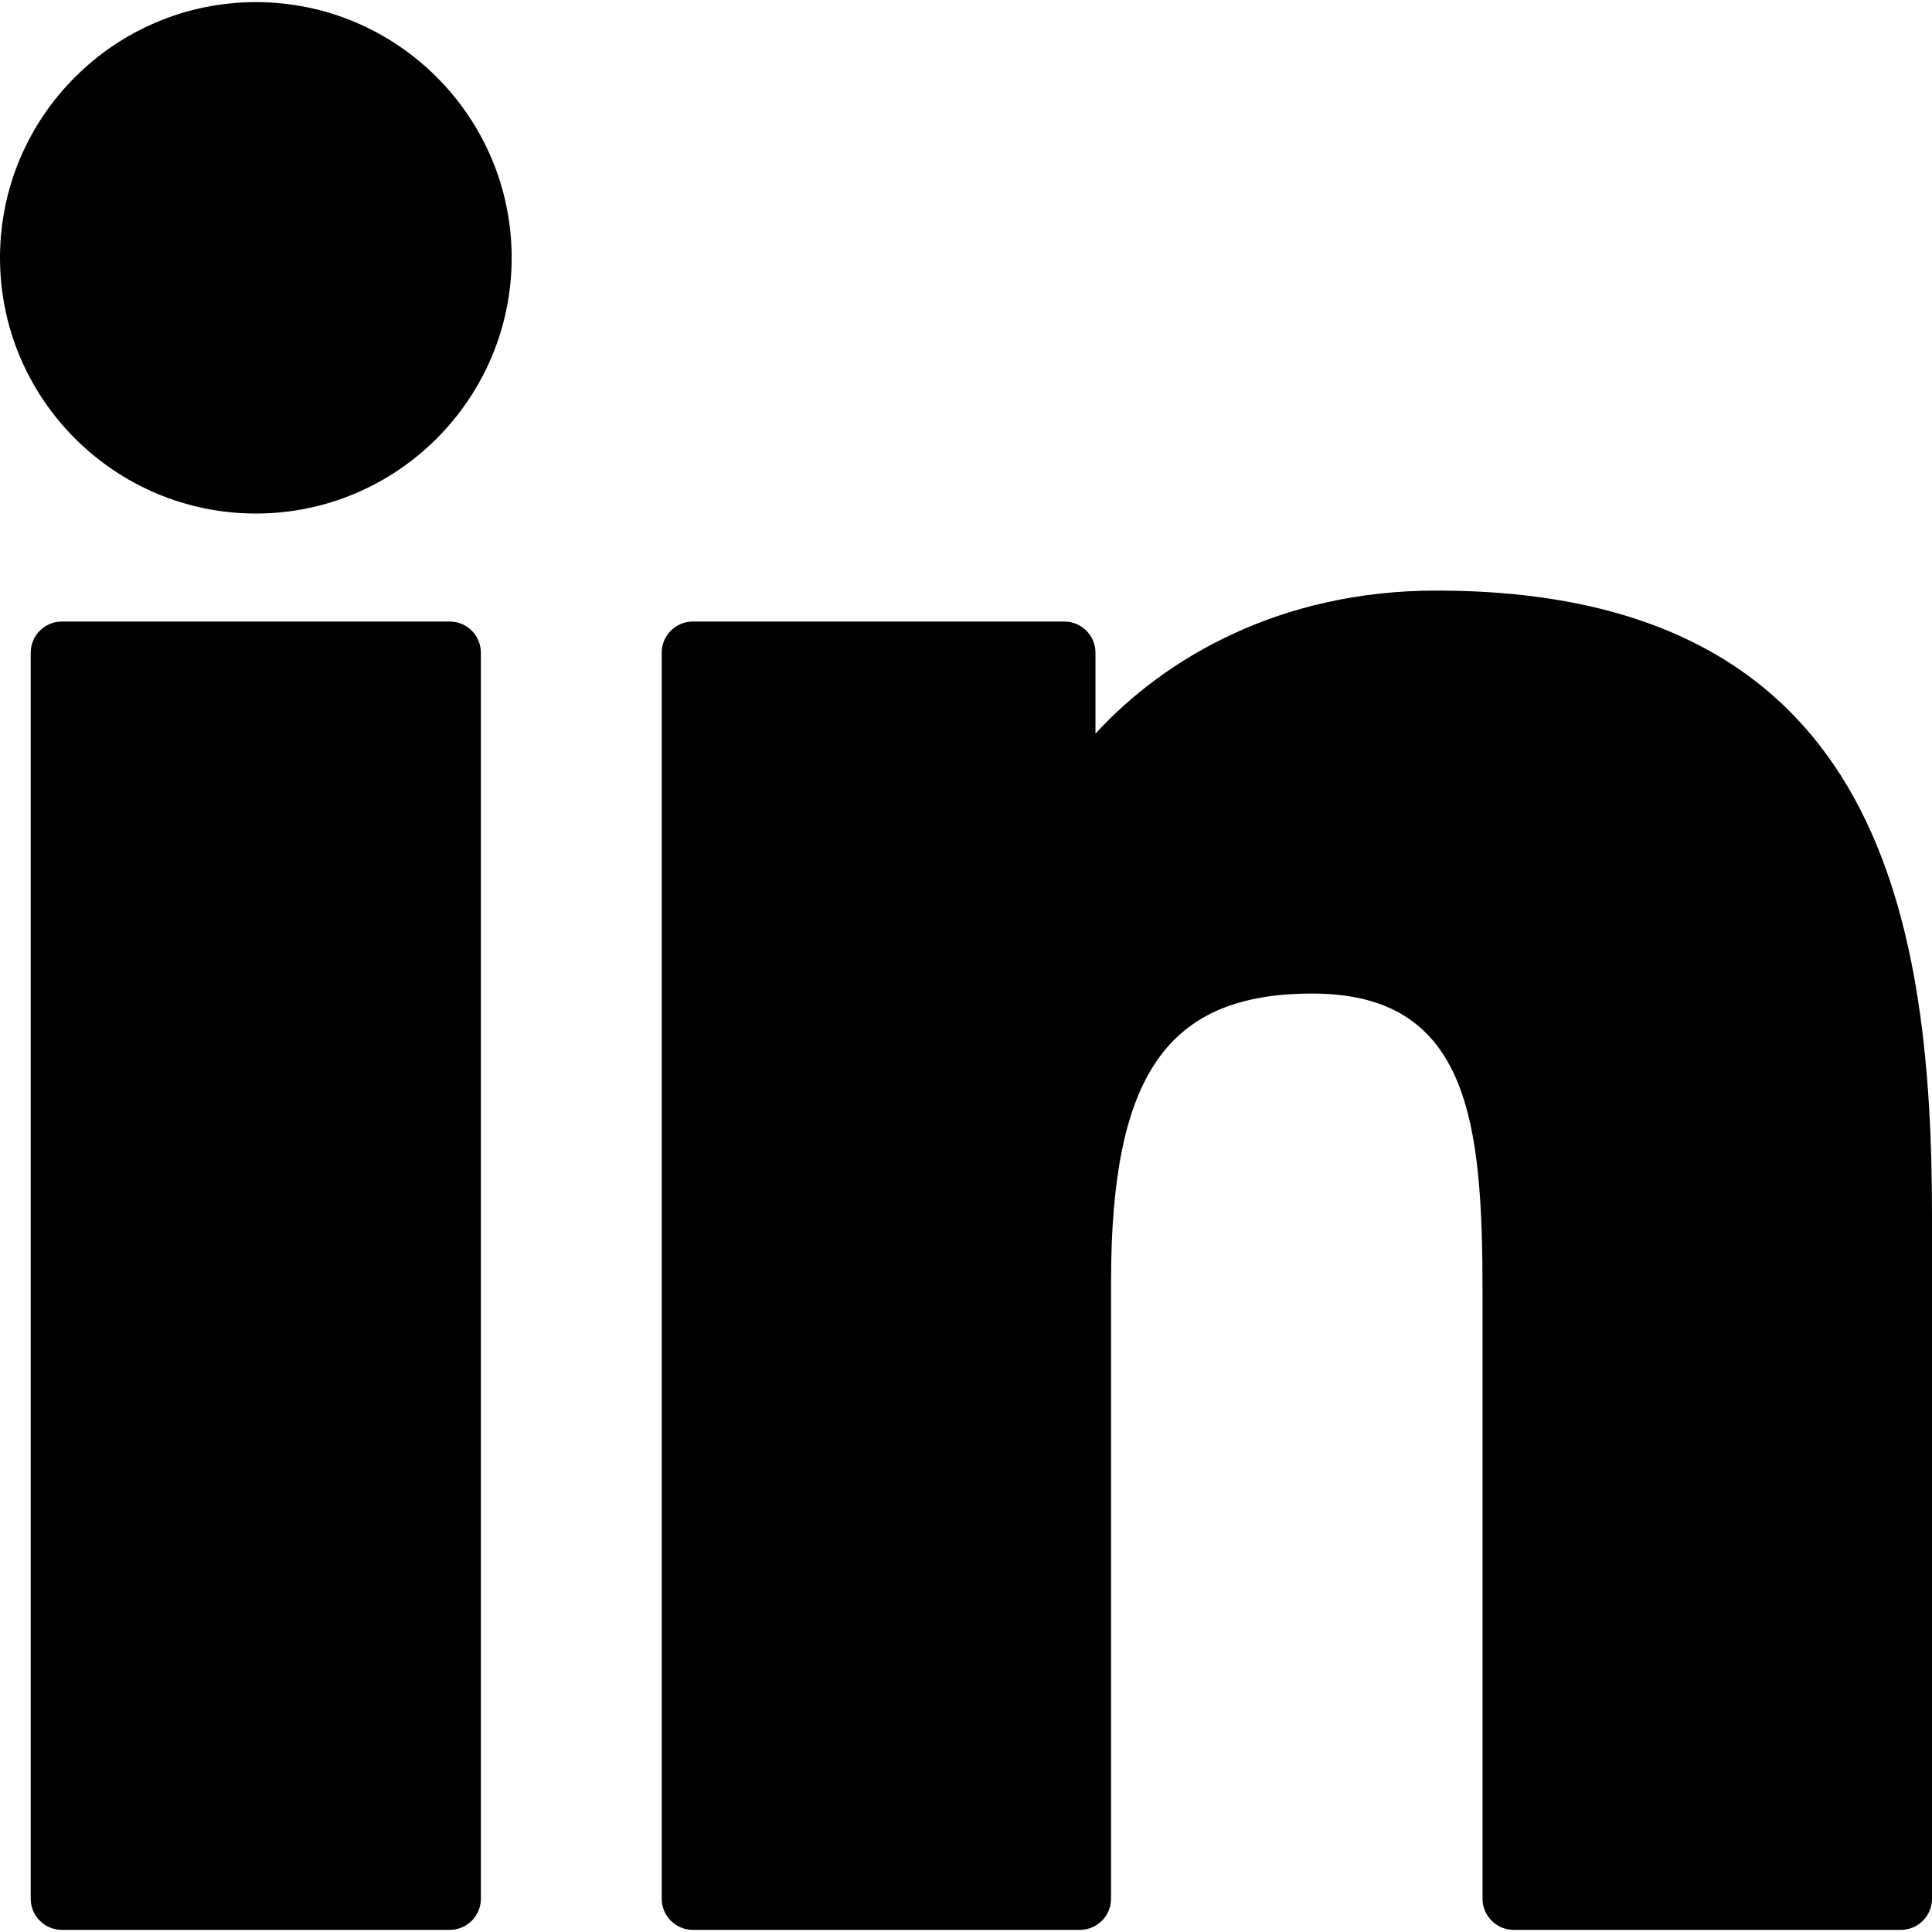
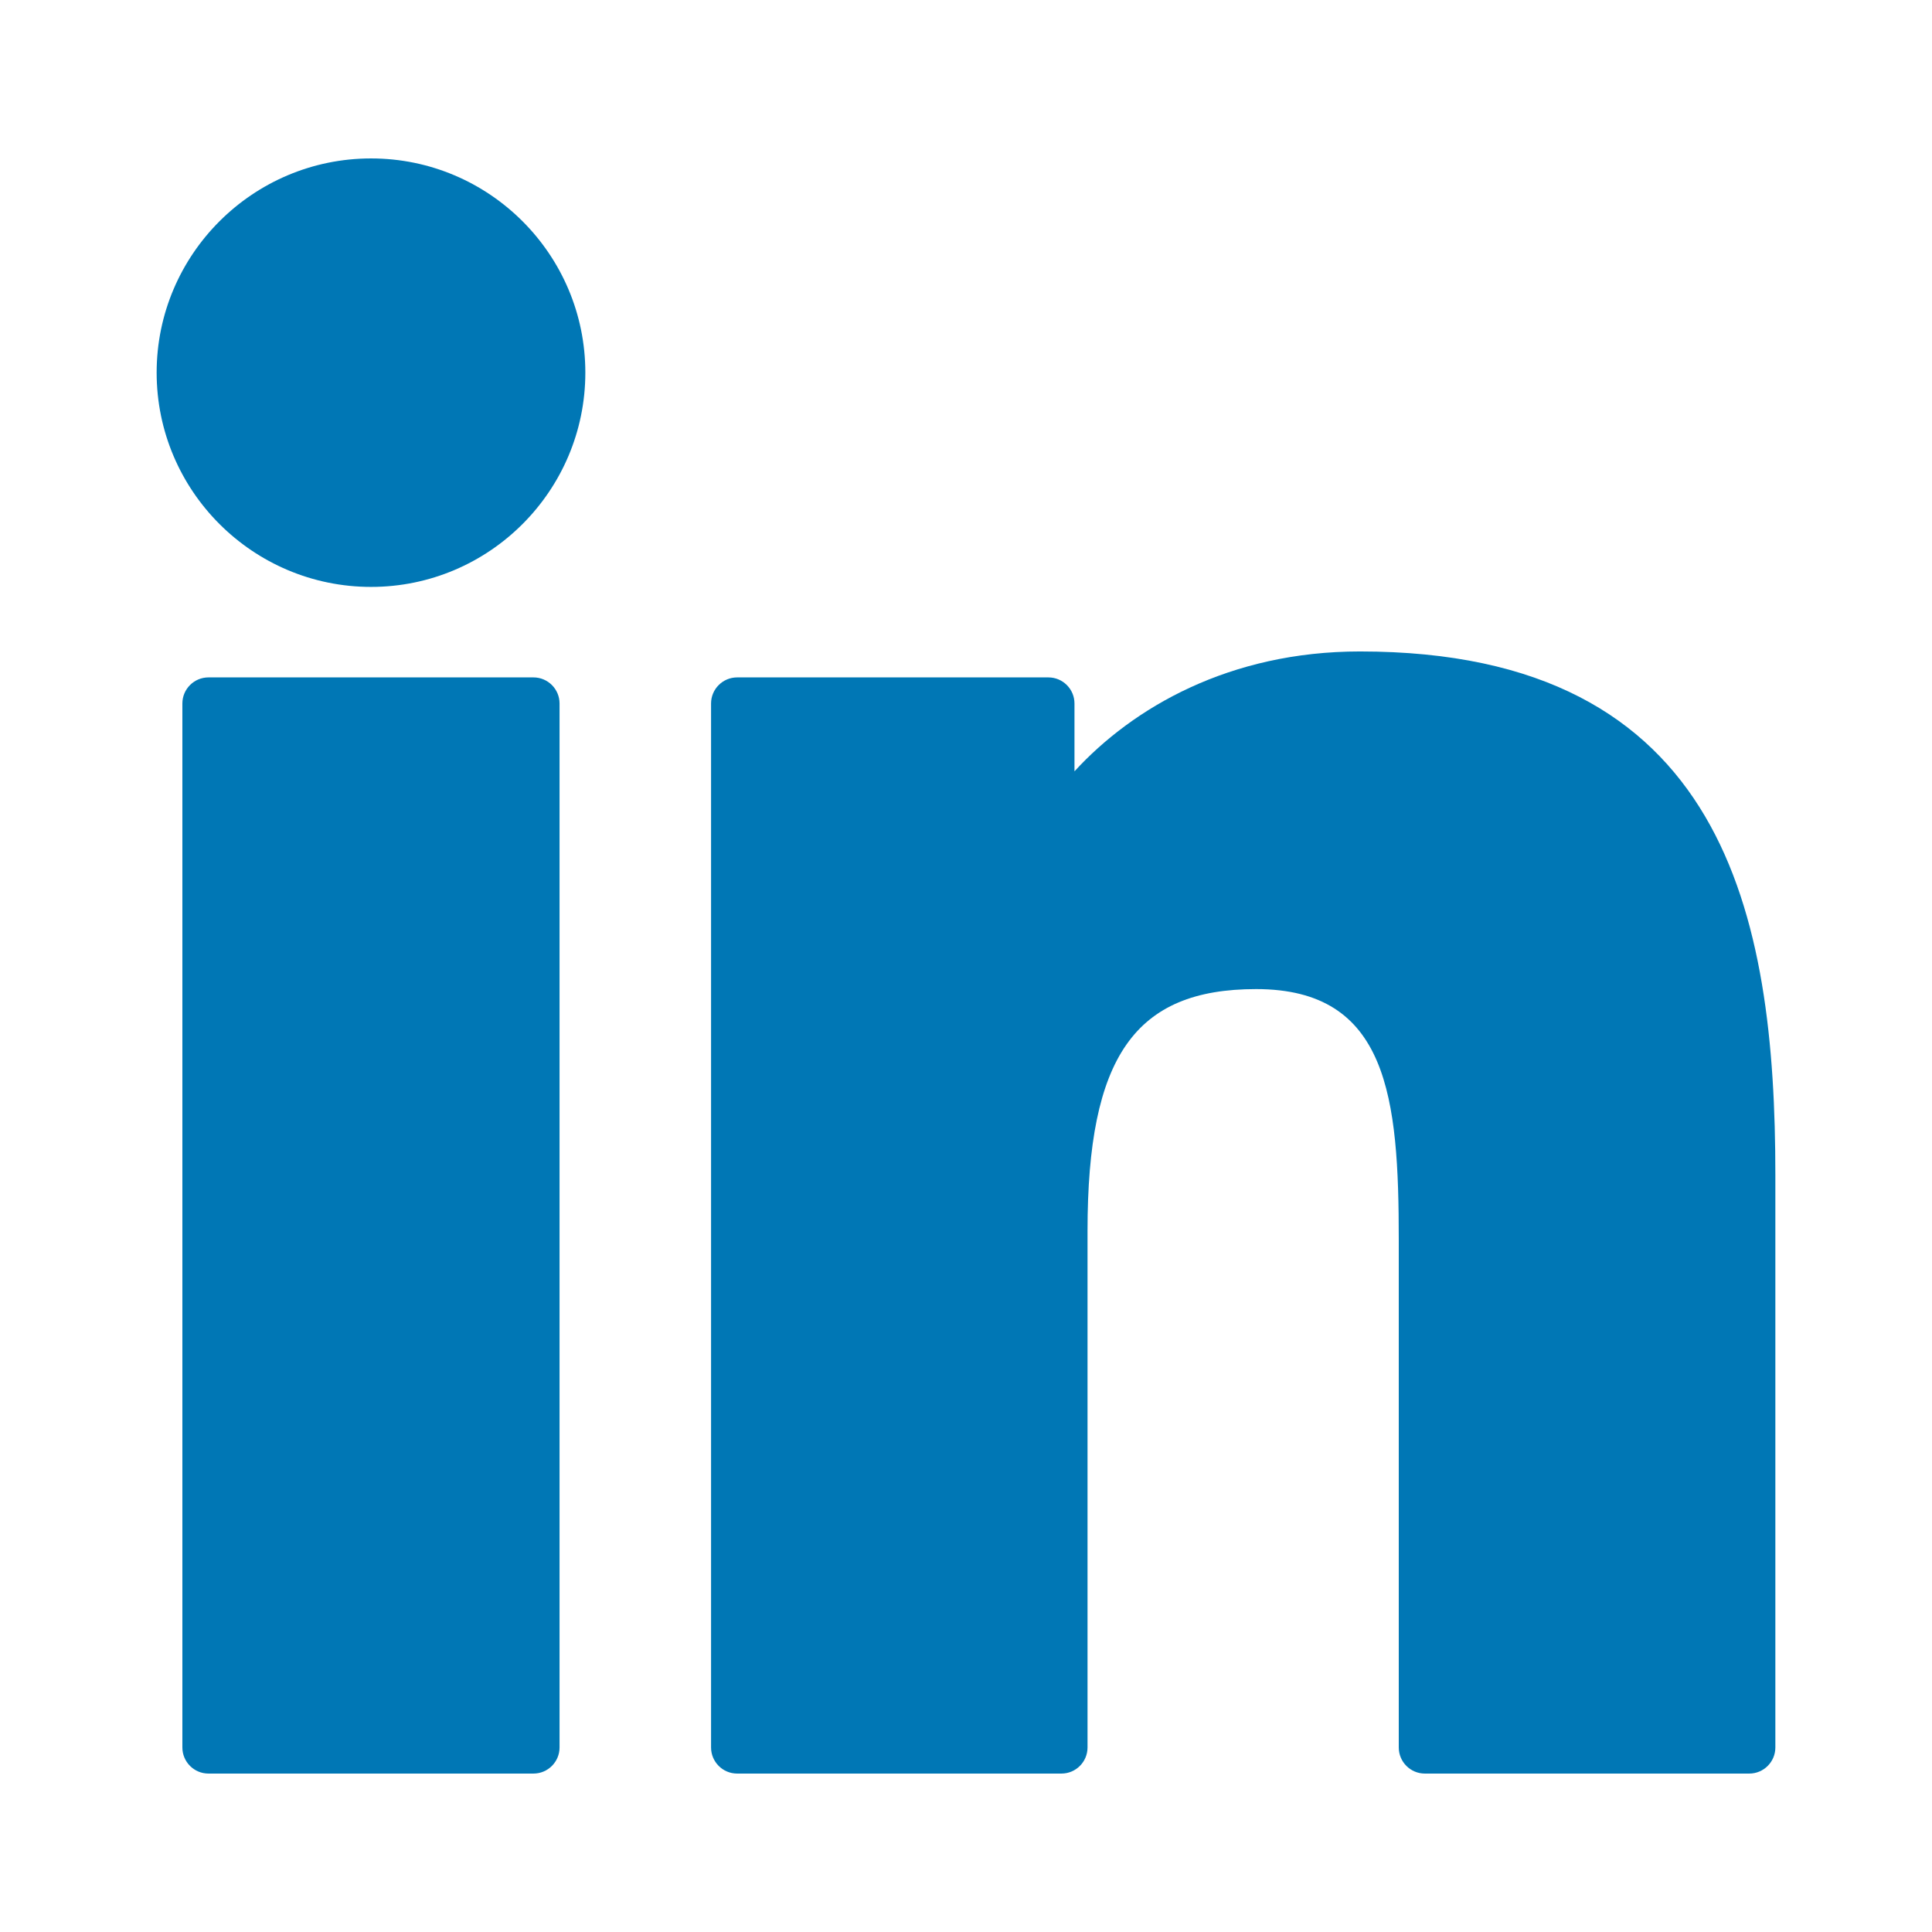
- <svg version="1.1" viewBox="0 0 310 310">
-   <g>
+ <svg version="1.1" viewBox="-30 -30 370 370">
+   <g fill="#0077B5">
    <path d="M72.16,99.73H9.927c-2.762,0-5,2.239-5,5v199.928c0,2.762,2.238,5,5,5H72.16c2.762,0,5-2.238,5-5V104.73   C77.16,101.969,74.922,99.73,72.16,99.73z" />
    <path d="M41.066,0.341C18.422,0.341,0,18.743,0,41.362C0,63.991,18.422,82.4,41.066,82.4   c22.626,0,41.033-18.41,41.033-41.038C82.1,18.743,63.692,0.341,41.066,0.341z" />
    <path d="M230.454,94.761c-24.995,0-43.472,10.745-54.679,22.954V104.73c0-2.761-2.238-5-5-5h-59.599   c-2.762,0-5,2.239-5,5v199.928c0,2.762,2.238,5,5,5h62.097c2.762,0,5-2.238,5-5v-98.918c0-33.333,9.054-46.319,32.29-46.319   c25.306,0,27.317,20.818,27.317,48.034v97.204c0,2.762,2.238,5,5,5H305c2.762,0,5-2.238,5-5V194.995   C310,145.43,300.549,94.761,230.454,94.761z" />
  </g>
</svg>
